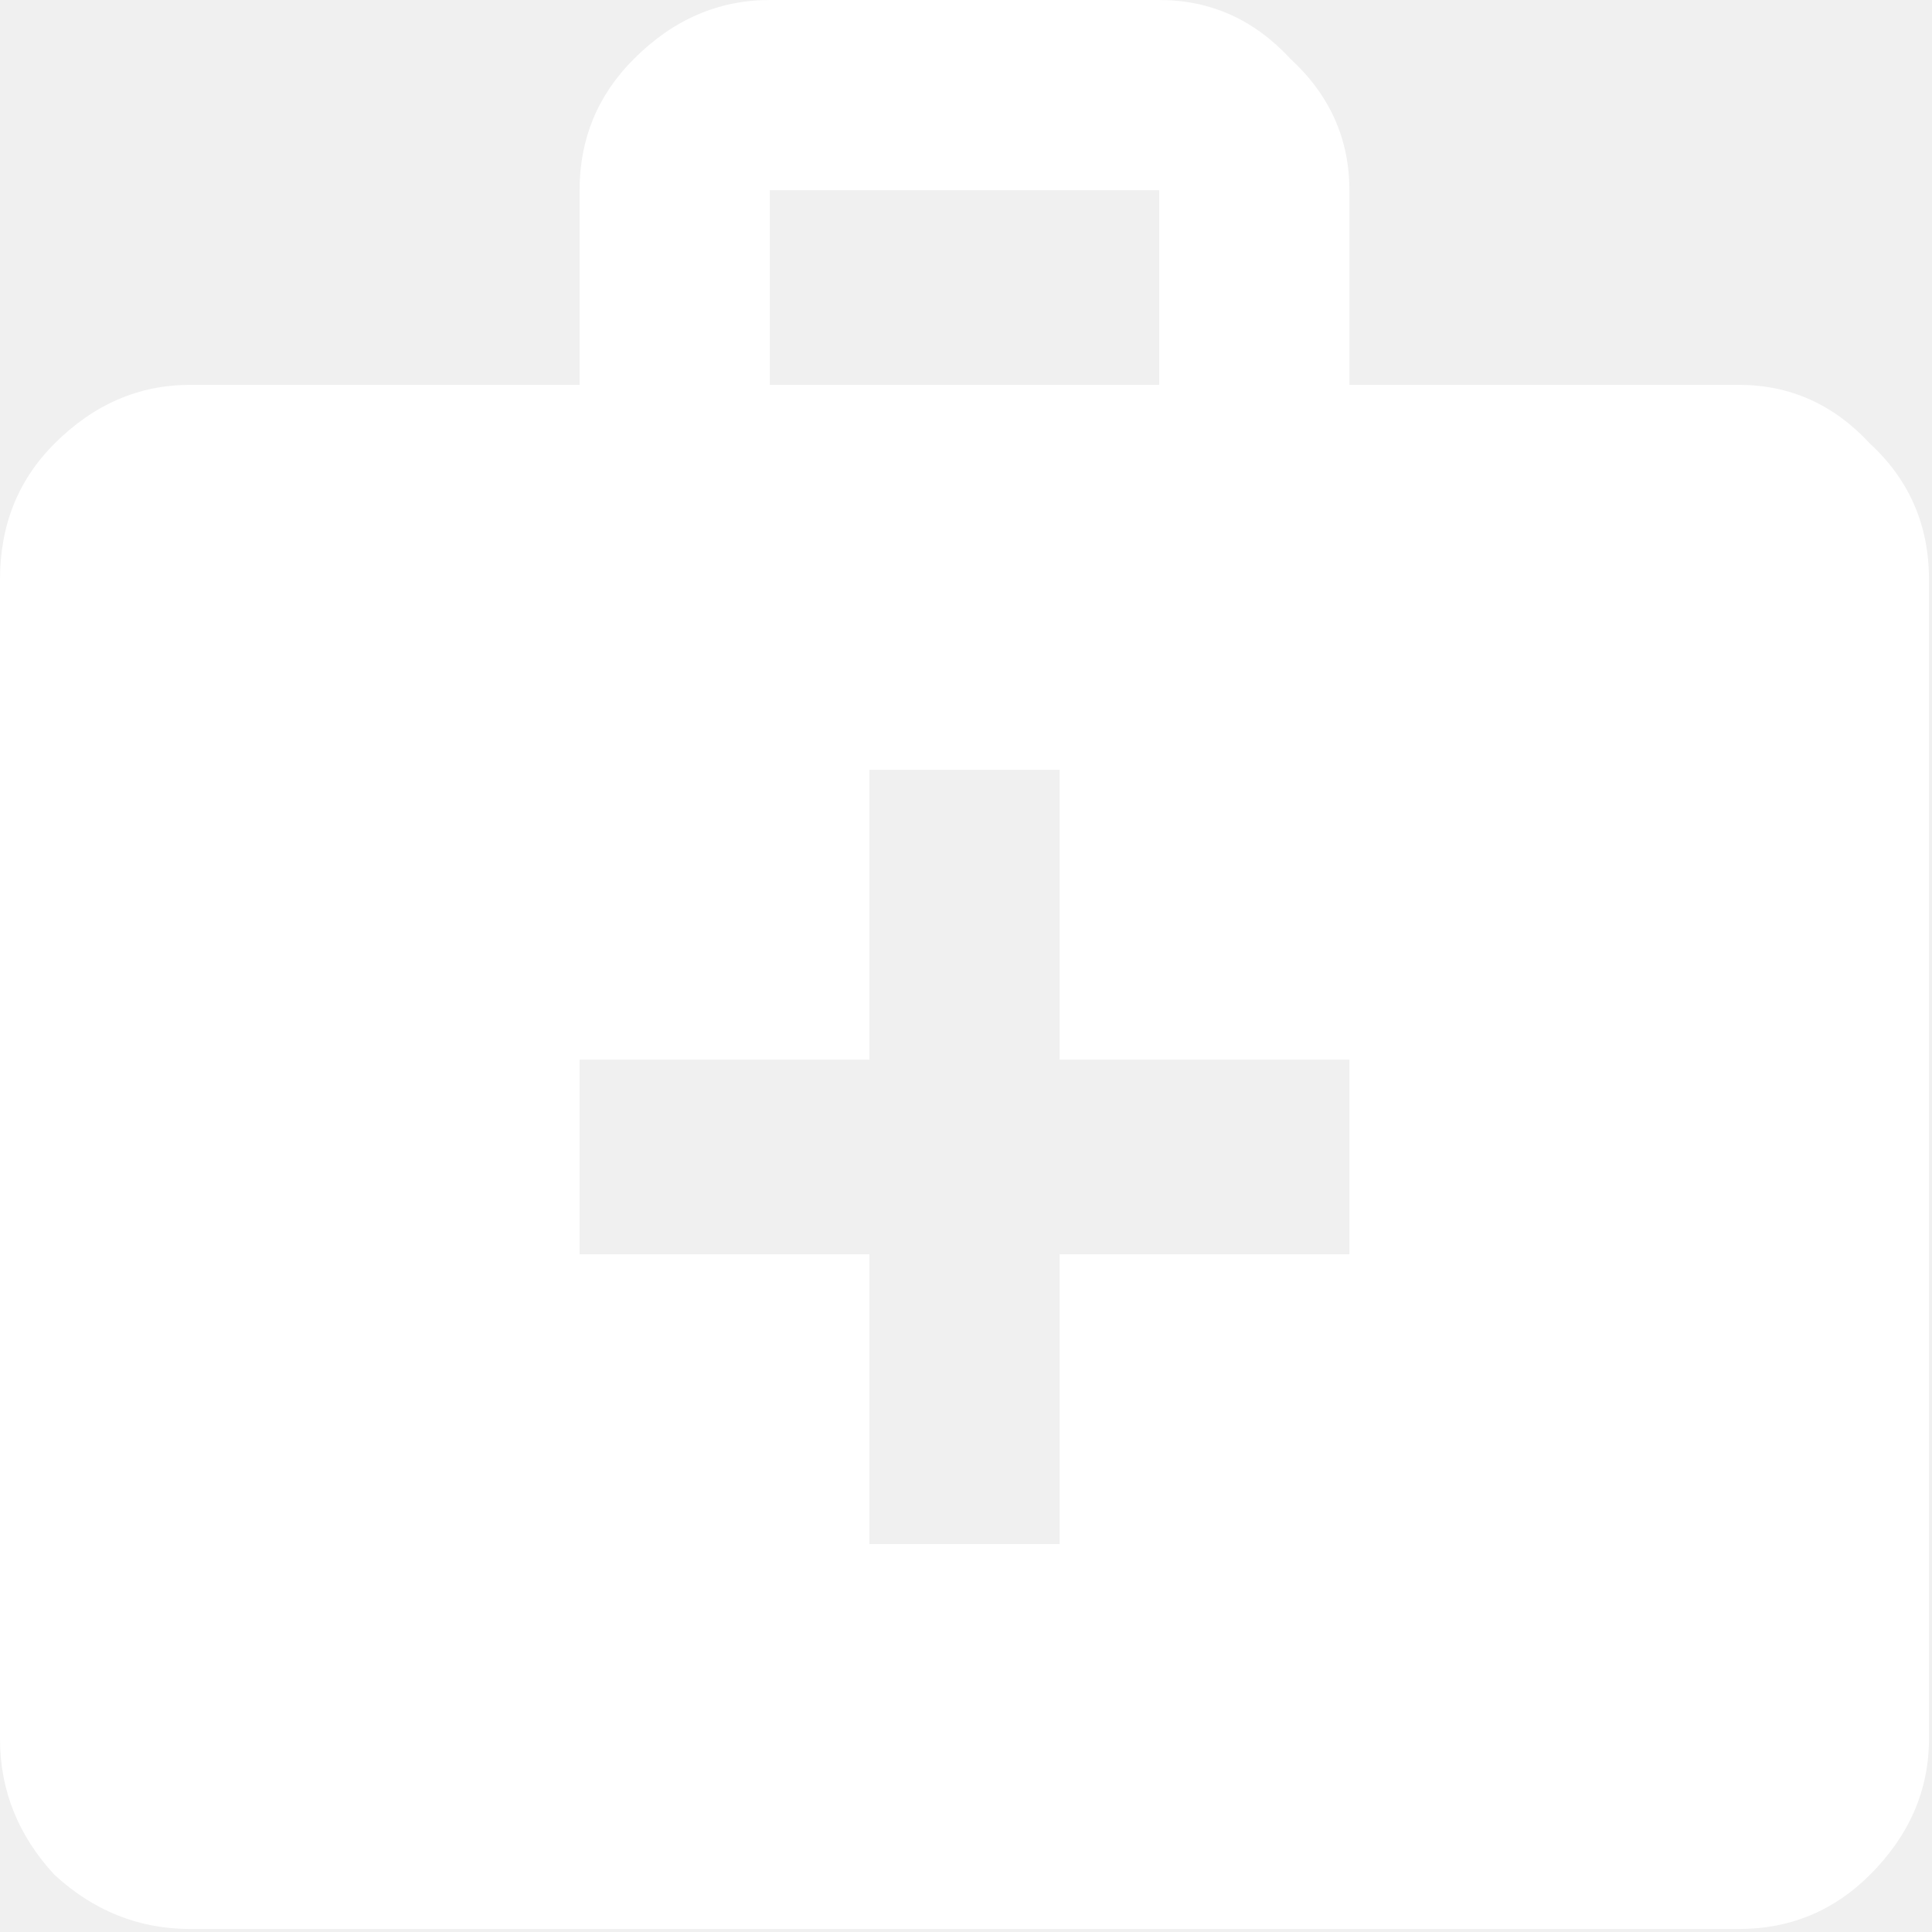
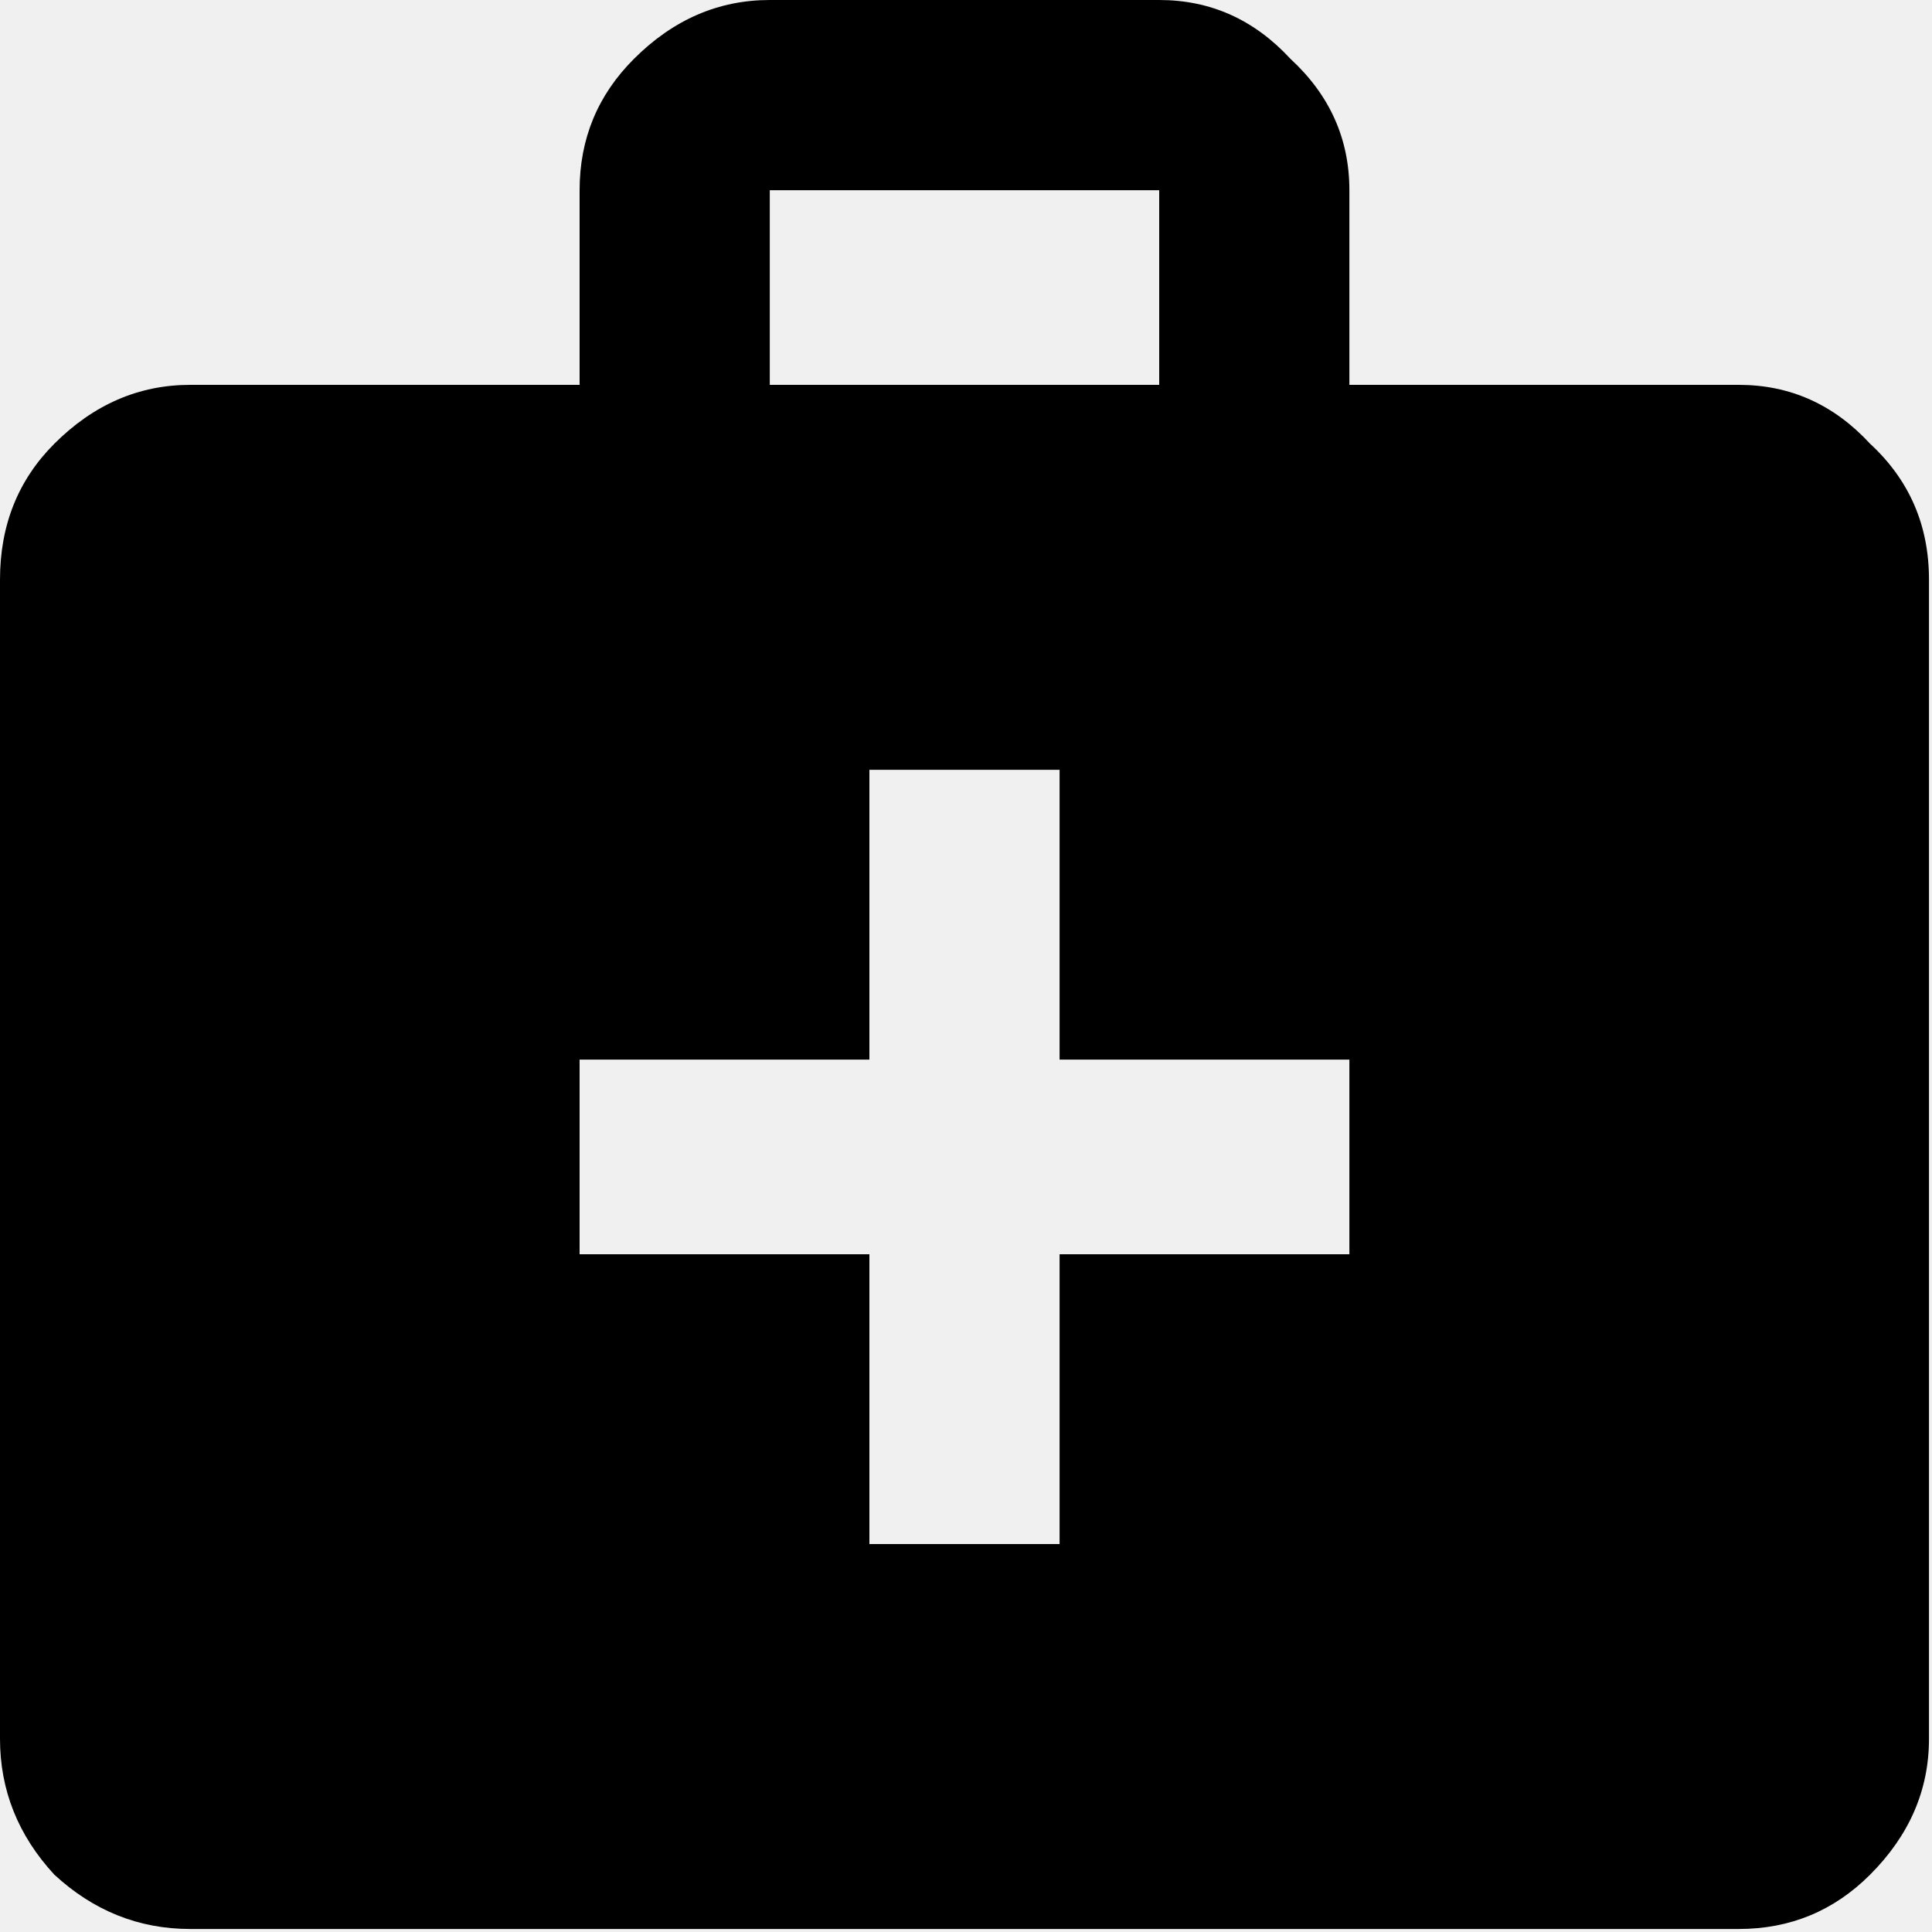
<svg xmlns="http://www.w3.org/2000/svg" width="25" height="25" viewBox="0 0 25 25" fill="none">
-   <path d="M22.5 4.98C23.164 4.98 23.73 5.234 24.199 5.742C24.707 6.211 24.961 6.797 24.961 7.5V22.5C24.961 23.164 24.707 23.75 24.199 24.258C23.73 24.727 23.164 24.961 22.5 24.961H2.461C1.797 24.961 1.211 24.727 0.703 24.258C0.234 23.75 0 23.164 0 22.5V7.5C0 6.797 0.234 6.211 0.703 5.742C1.211 5.234 1.797 4.98 2.461 4.98H7.5V2.461C7.5 1.797 7.734 1.23 8.203 0.762C8.711 0.254 9.297 0 9.961 0H15C15.664 0 16.23 0.254 16.699 0.762C17.207 1.23 17.461 1.797 17.461 2.461V4.98H22.5ZM9.961 2.461V4.98H15V2.461H9.961ZM17.461 16.23V13.711H13.711V9.961H11.25V13.711H7.5V16.23H11.25V19.98H13.711V16.23H17.461Z" fill="white" />
+   <path d="M22.5 4.98C23.164 4.98 23.73 5.234 24.199 5.742C24.707 6.211 24.961 6.797 24.961 7.5V22.5C24.961 23.164 24.707 23.75 24.199 24.258C23.73 24.727 23.164 24.961 22.5 24.961H2.461C1.797 24.961 1.211 24.727 0.703 24.258C0.234 23.75 0 23.164 0 22.5V7.5C0 6.797 0.234 6.211 0.703 5.742C1.211 5.234 1.797 4.98 2.461 4.98H7.5V2.461C7.5 1.797 7.734 1.23 8.203 0.762C8.711 0.254 9.297 0 9.961 0H15C15.664 0 16.23 0.254 16.699 0.762C17.207 1.23 17.461 1.797 17.461 2.461V4.98H22.5ZM9.961 2.461V4.98H15V2.461H9.961ZM17.461 16.23V13.711H13.711V9.961H11.25V13.711H7.5V16.23H11.25V19.98H13.711V16.23H17.461Z" fill="currentColor" />
</svg>
